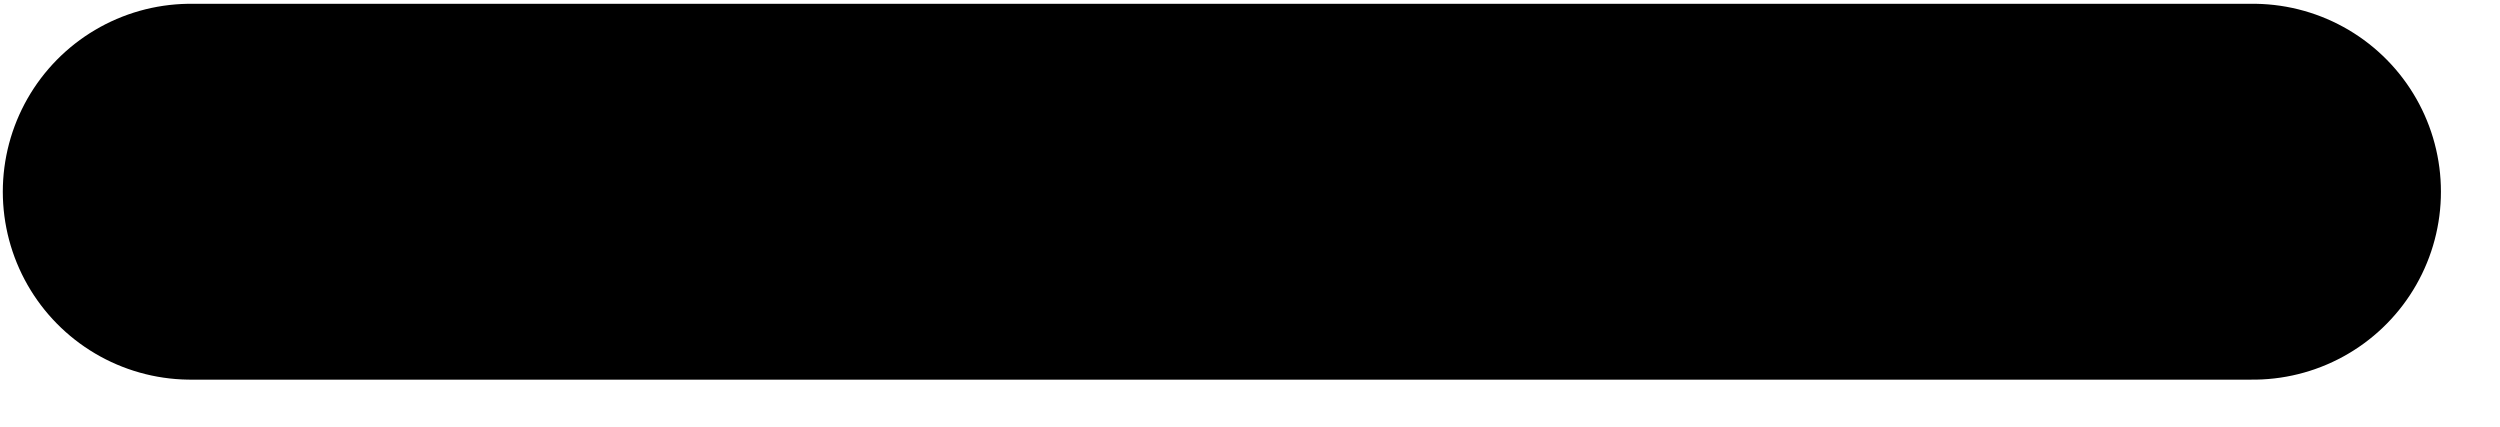
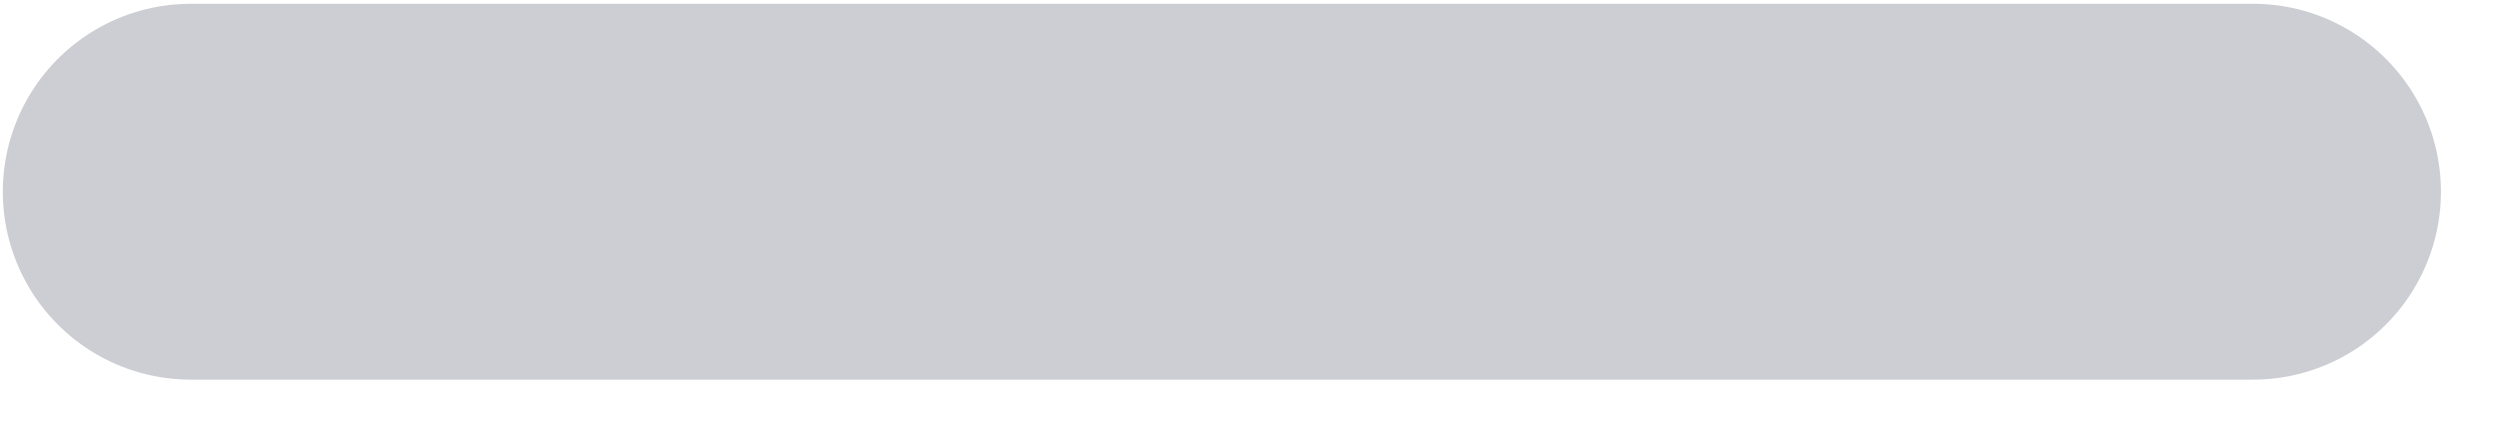
<svg xmlns="http://www.w3.org/2000/svg" width="100%" height="100%" viewBox="0 0 41 7" version="1.1" xml:space="preserve" style="fill-rule:evenodd;clip-rule:evenodd;stroke-linecap:round;stroke-linejoin:round;stroke-miterlimit:1.5;">
  <g transform="matrix(1,0,0,1,-218.157,-540.657)">
    <g transform="matrix(41.0948,0,0,41.0948,14.1673,255.069)">
-       <path d="M5.04,7.026L5.863,7.026" style="fill:none;stroke:black;stroke-width:0.15px;" />
+       <path d="M5.04,7.026L5.863,7.026" style="fill:none;stroke:rgb(205,206,212);stroke-width:0.15px;" />
    </g>
  </g>
</svg>
